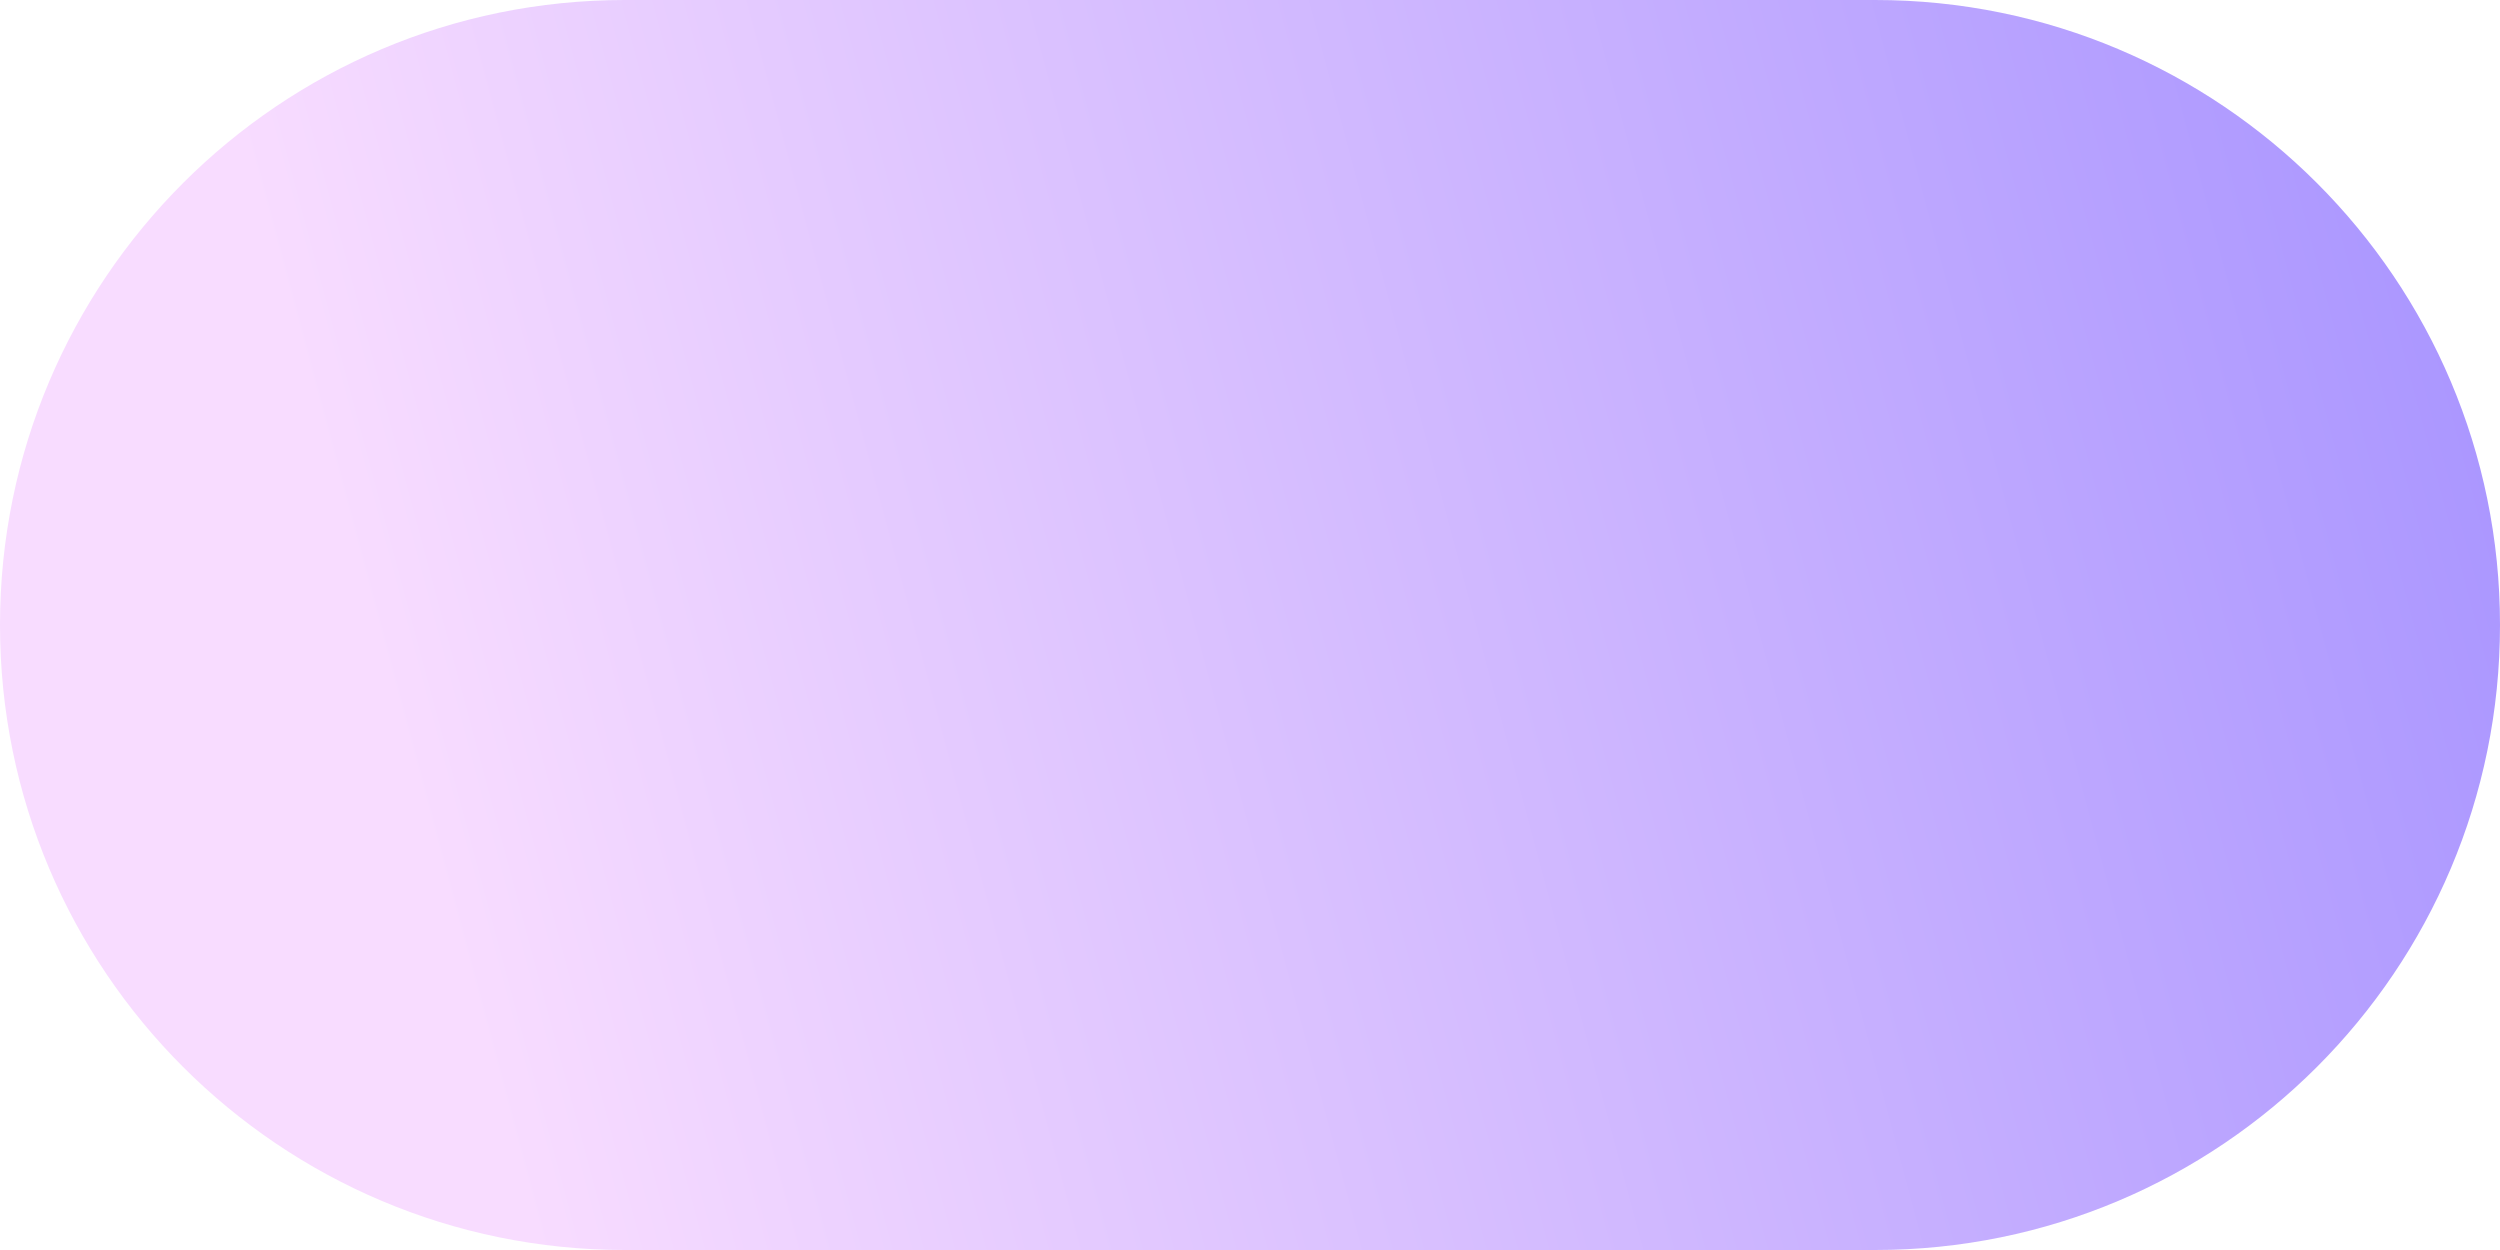
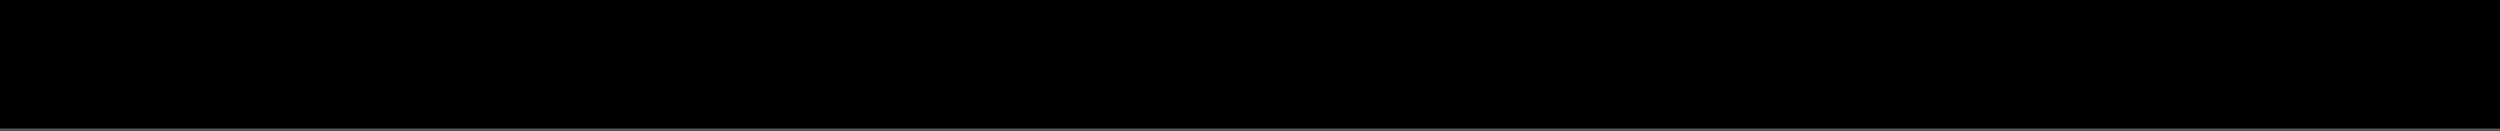
- <svg xmlns="http://www.w3.org/2000/svg" width="68" height="34" viewBox="0 0 68 34" fill="none">
-   <path d="M0 17C0 7.611 7.611 0 17 0H51C60.389 0 68 7.611 68 17C68 26.389 60.389 34 51 34H17C7.611 34 0 26.389 0 17Z" fill="url(#paint0_linear_30_32855)" />
+ <svg xmlns="http://www.w3.org/2000/svg" width="1440" height="75" viewBox="0 0 1440 75" fill="none">
+   <g filter="url(#filter0_i_97_1282)">
+     <path d="M0 0H1440V75H0V0Z" fill="black" />
+   </g>
  <defs>
-     <linearGradient id="paint0_linear_30_32855" x1="14.5" y1="34" x2="78" y2="17" gradientUnits="userSpaceOnUse">
-       <stop stop-color="#F8DCFF" />
-       <stop offset="1" stop-color="#9F8CFF" />
-     </linearGradient>
+     <filter id="filter0_i_97_1282" x="0" y="0" width="1440" height="75" filterUnits="userSpaceOnUse" color-interpolation-filters="sRGB">
+       <feFlood flood-opacity="0" result="BackgroundImageFix" />
+       <feBlend mode="normal" in="SourceGraphic" in2="BackgroundImageFix" result="shape" />
+       <feColorMatrix in="SourceAlpha" type="matrix" values="0 0 0 0 0 0 0 0 0 0 0 0 0 0 0 0 0 0 127 0" result="hardAlpha" />
+       <feOffset dy="-1" />
+       <feComposite in2="hardAlpha" operator="arithmetic" k2="-1" k3="1" />
+       <feColorMatrix type="matrix" values="0 0 0 0 0.333 0 0 0 0 0.333 0 0 0 0 0.333 0 0 0 1 0" />
+       <feBlend mode="normal" in2="shape" result="effect1_innerShadow_97_1282" />
+     </filter>
  </defs>
</svg>
